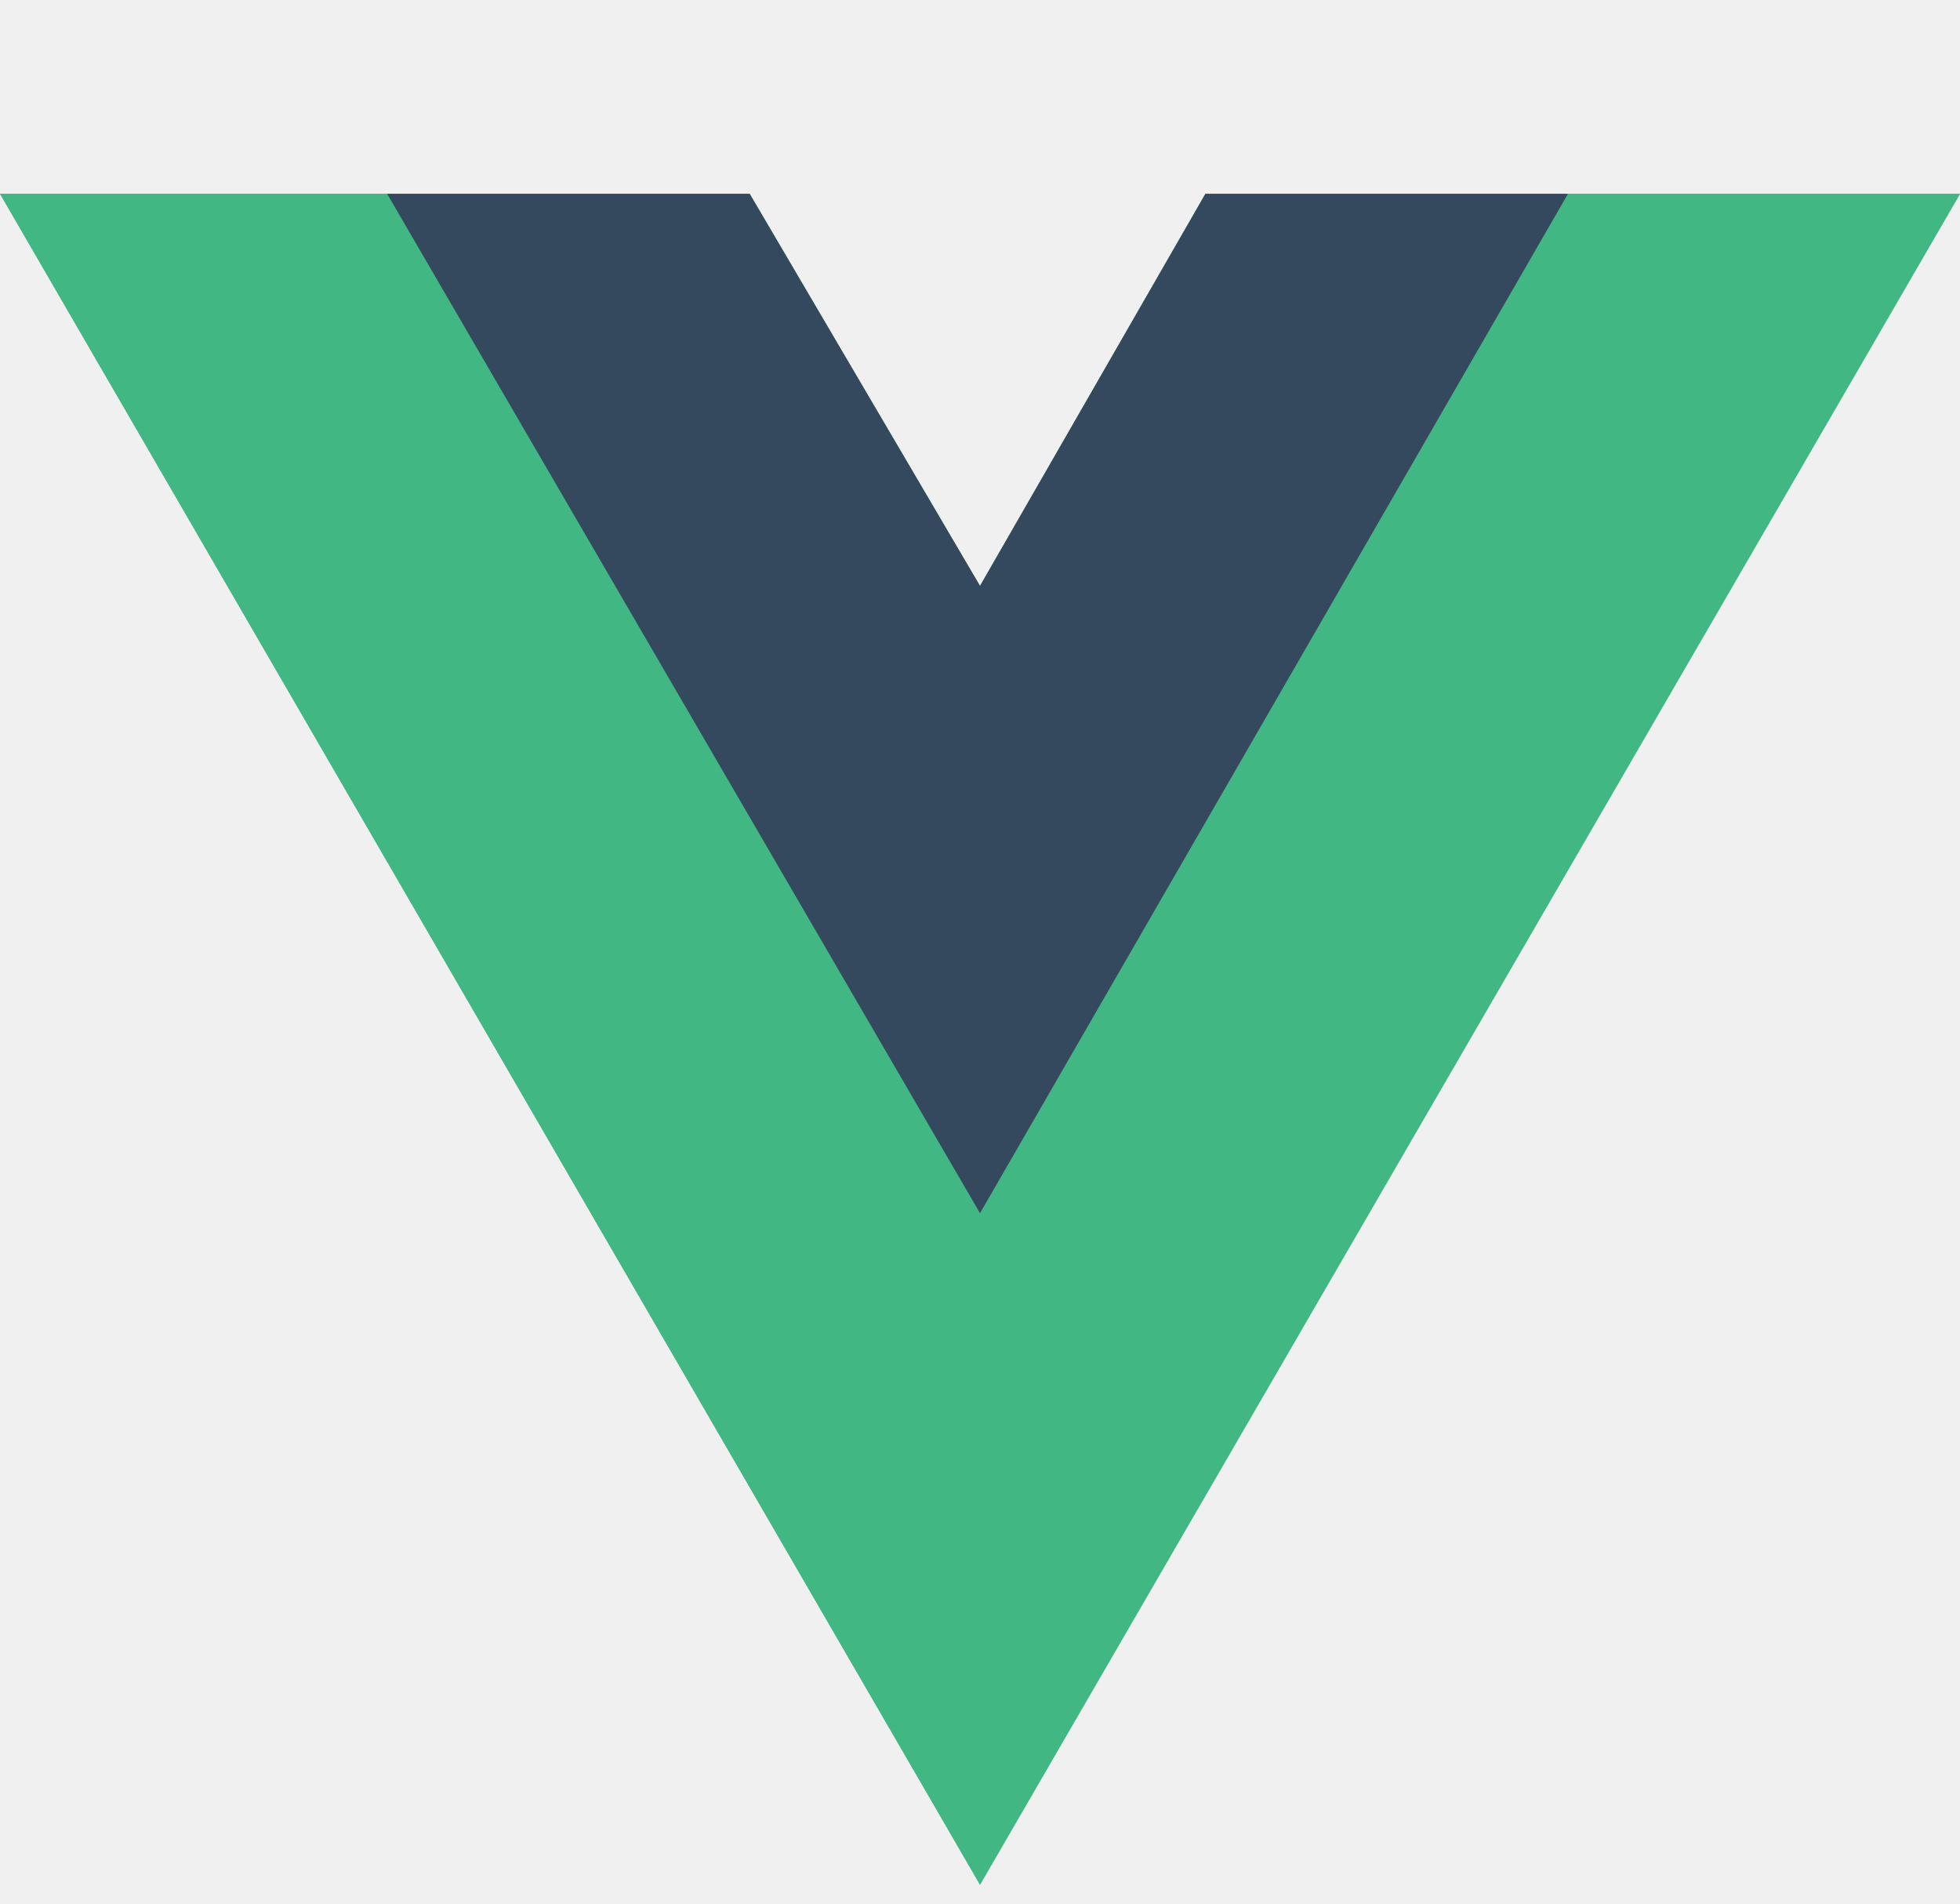
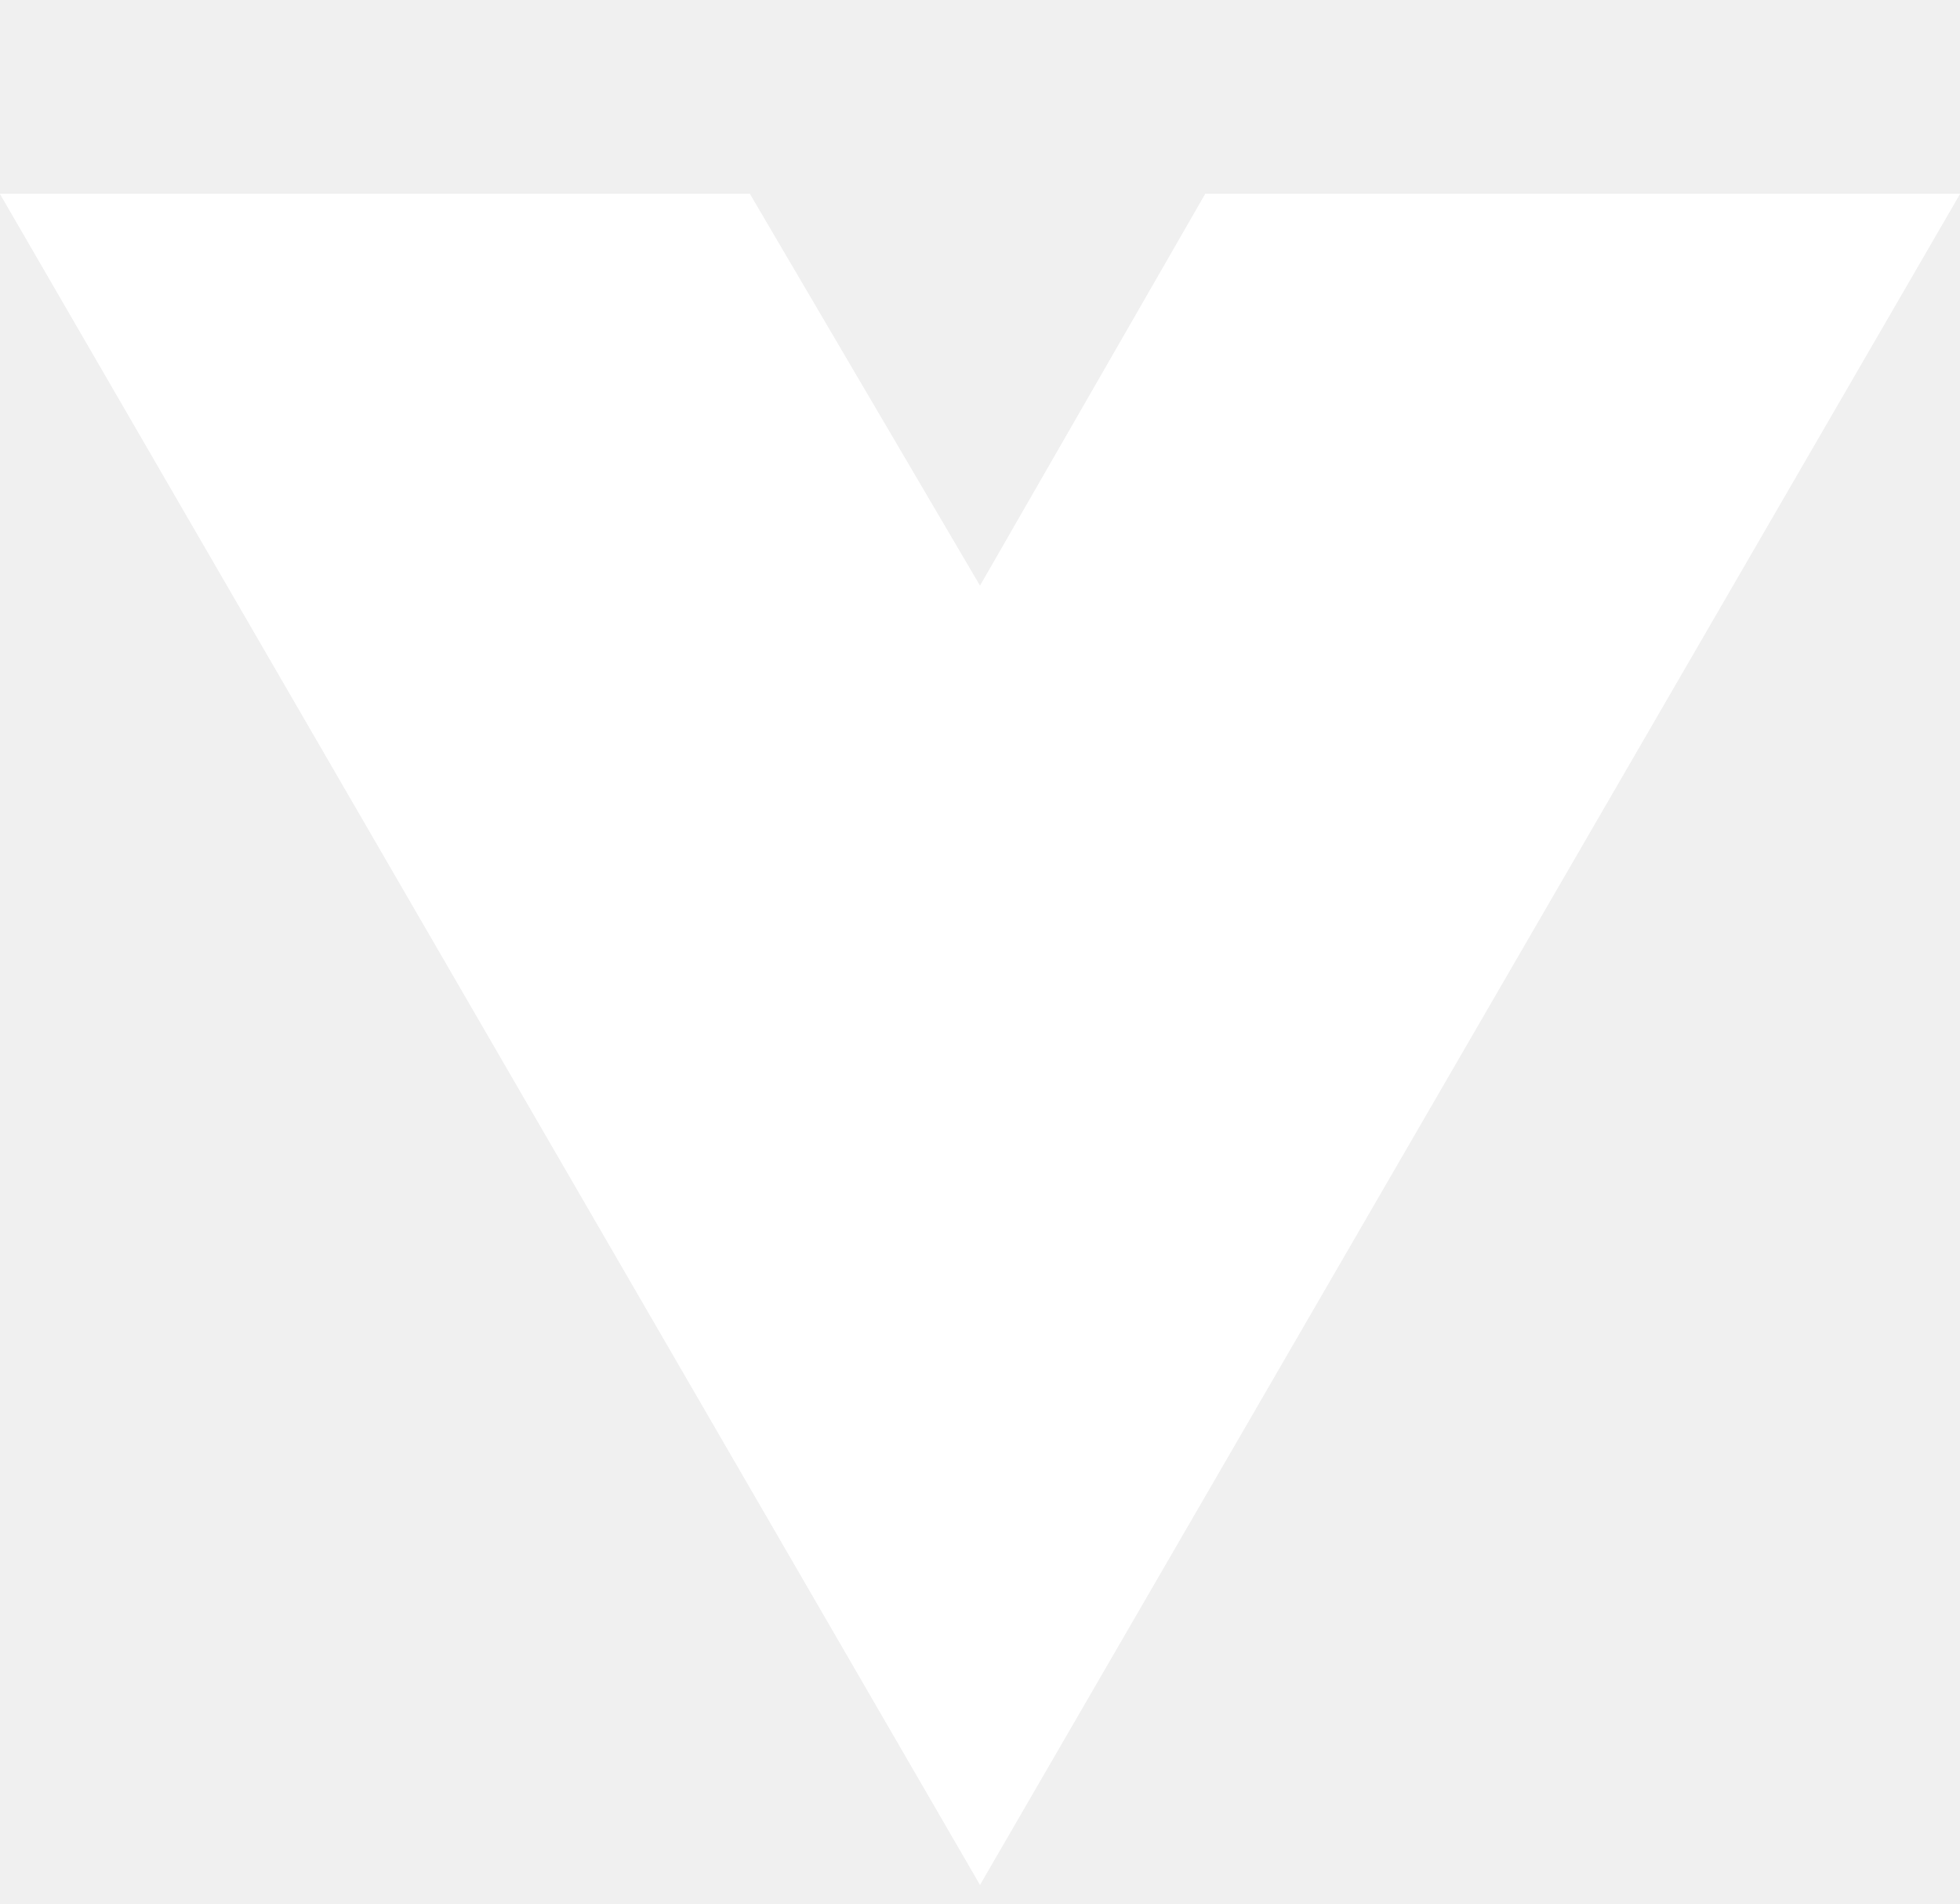
<svg xmlns="http://www.w3.org/2000/svg" aria-hidden="true" role="img" class="iconify iconify--logos" width="37.07" height="36" preserveAspectRatio="xMidYMid meet" viewBox="0 0 256 198">
-   <path fill="#41B883" d="M204.8 0H256L128 220.8L0 0h97.92L128 51.2L157.44 0h47.36Z" />
-   <path fill="#41B883" d="m0 0l128 220.8L256 0h-51.2L128 132.48L50.56 0H0Z" />
-   <path fill="#35495E" d="M50.56 0L128 133.12L204.8 0h-47.36L128 51.2L97.92 0H50.56Z" />
+   <path fill="white" d="M204.8 0H256L128 220.8L0 0h97.92L128 51.2L157.44 0h47.36Z" />
+   <path fill="white" d="m0 0l128 220.8L256 0h-51.2L128 132.48L50.56 0H0Z" />
+   <path fill="white" d="M50.56 0L128 133.12L204.8 0h-47.36L128 51.2L97.92 0H50.56Z" />
</svg>
